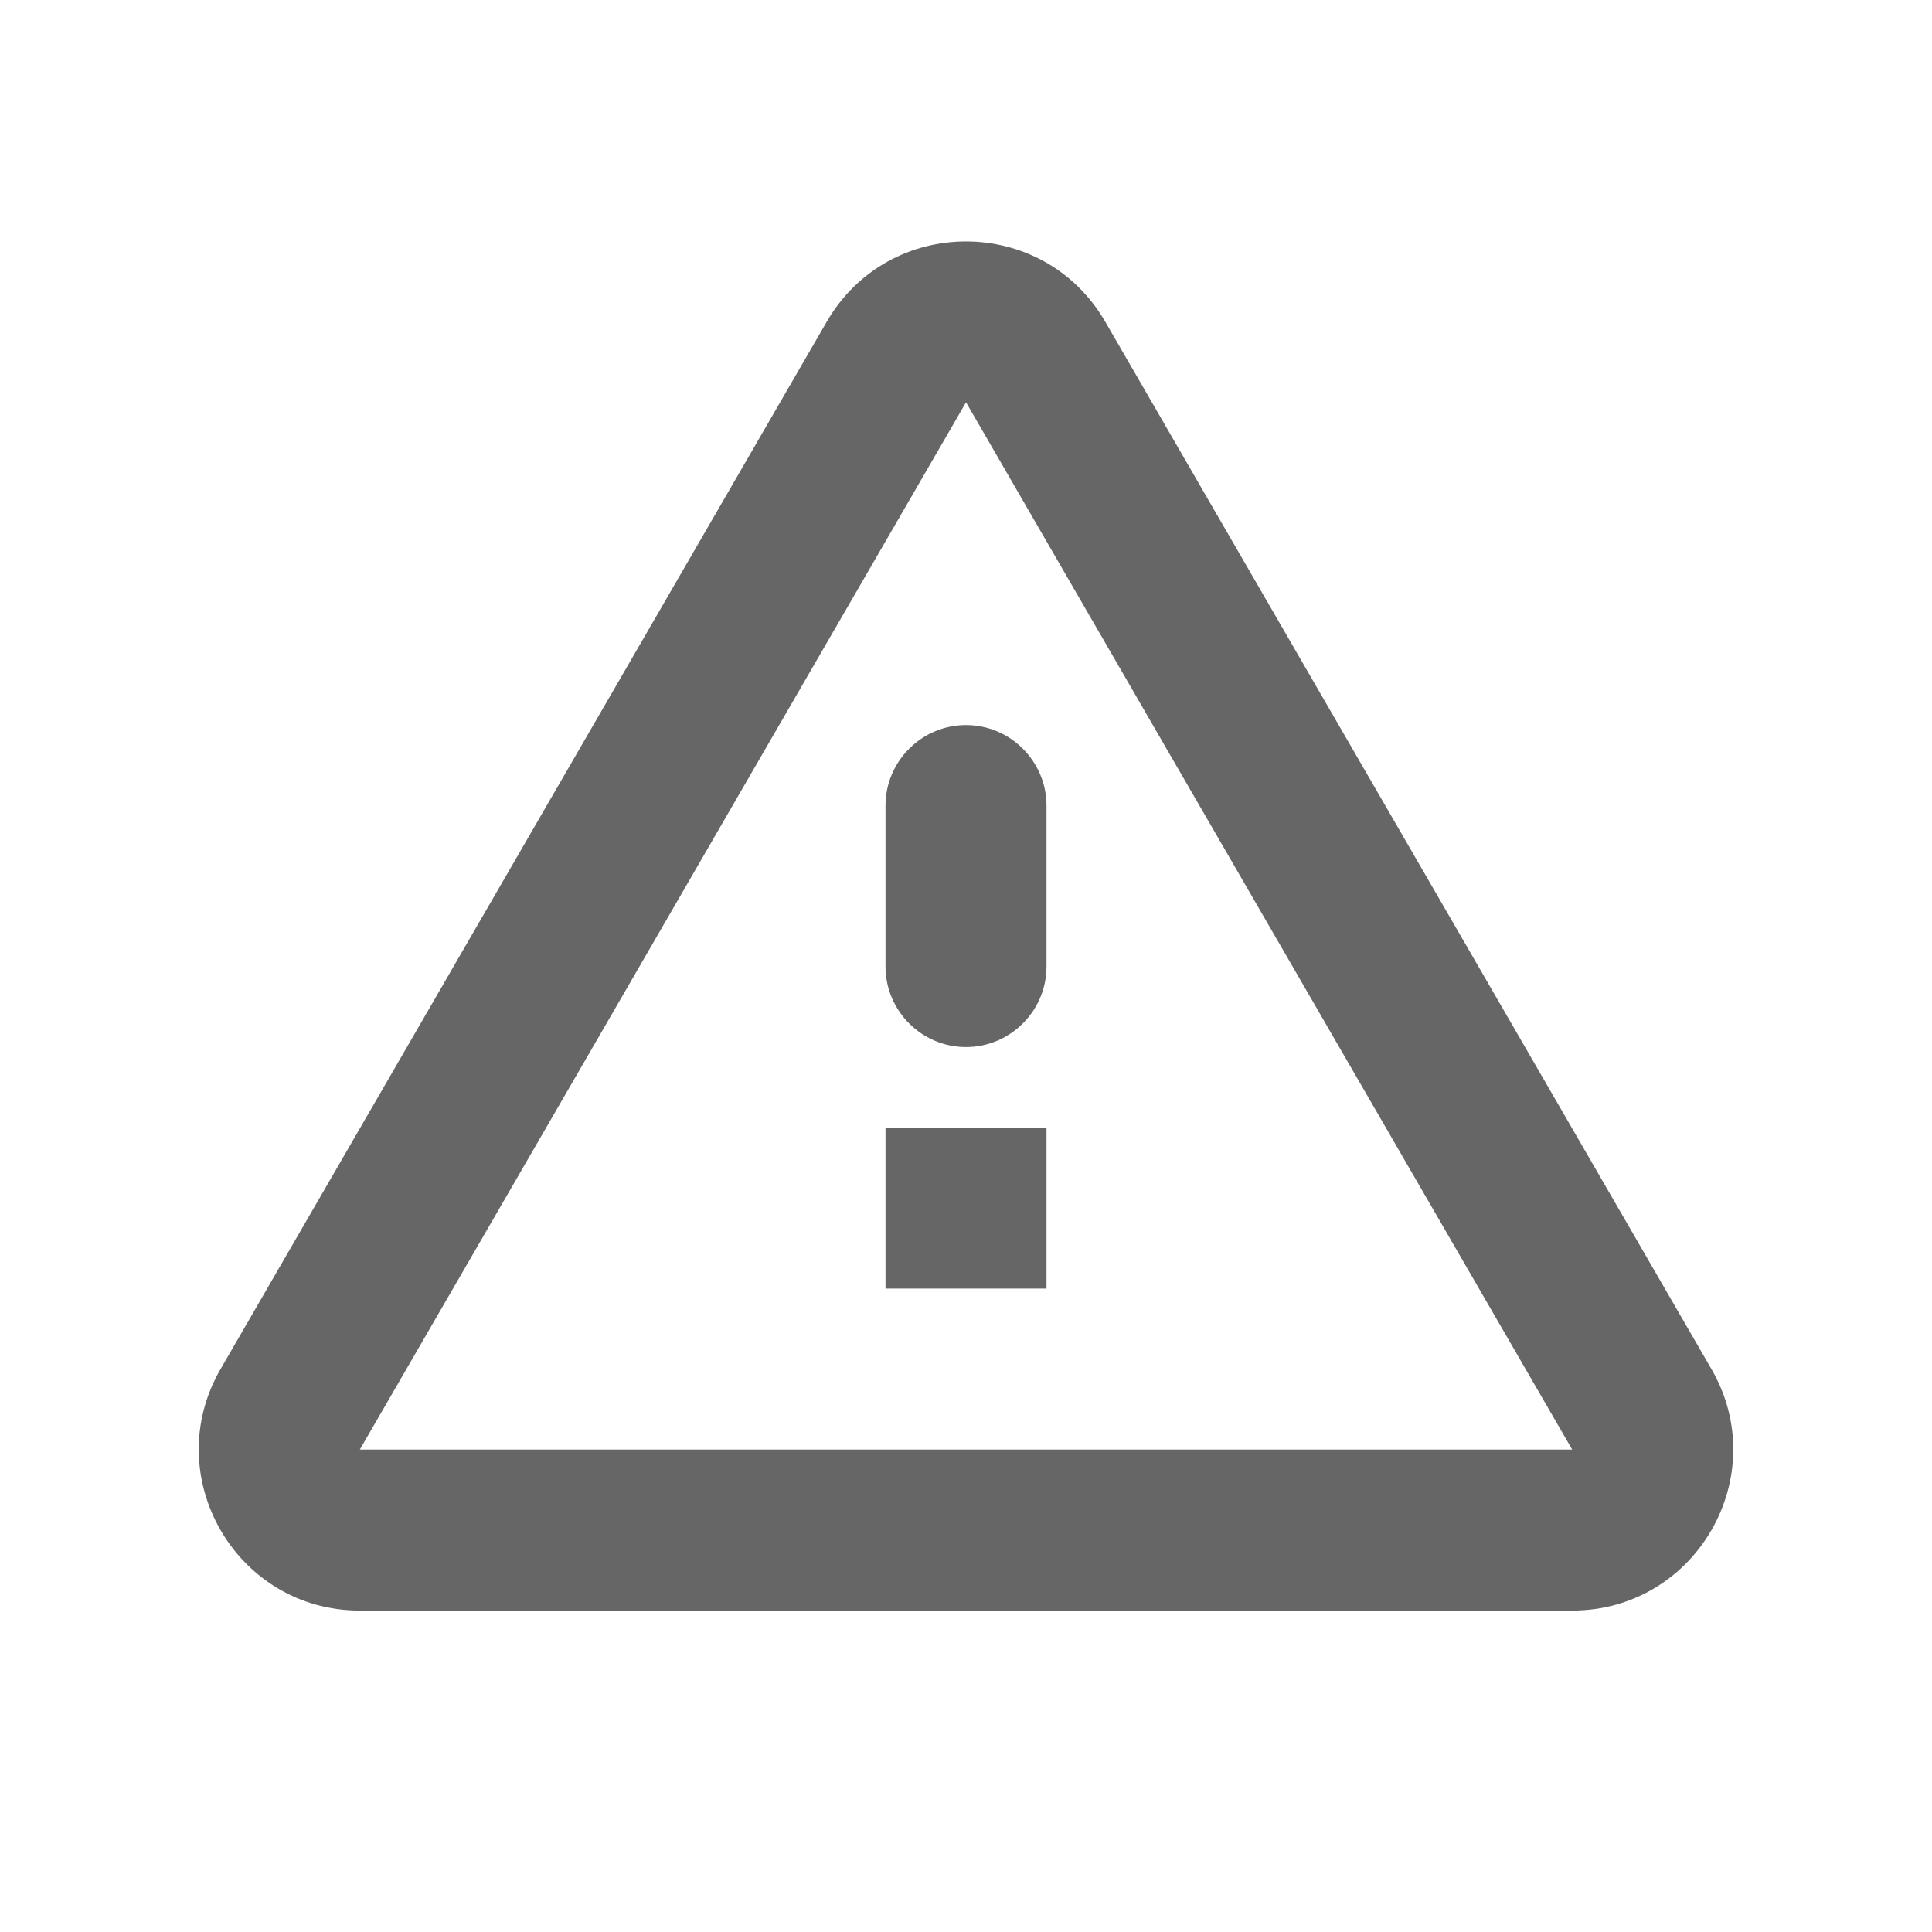
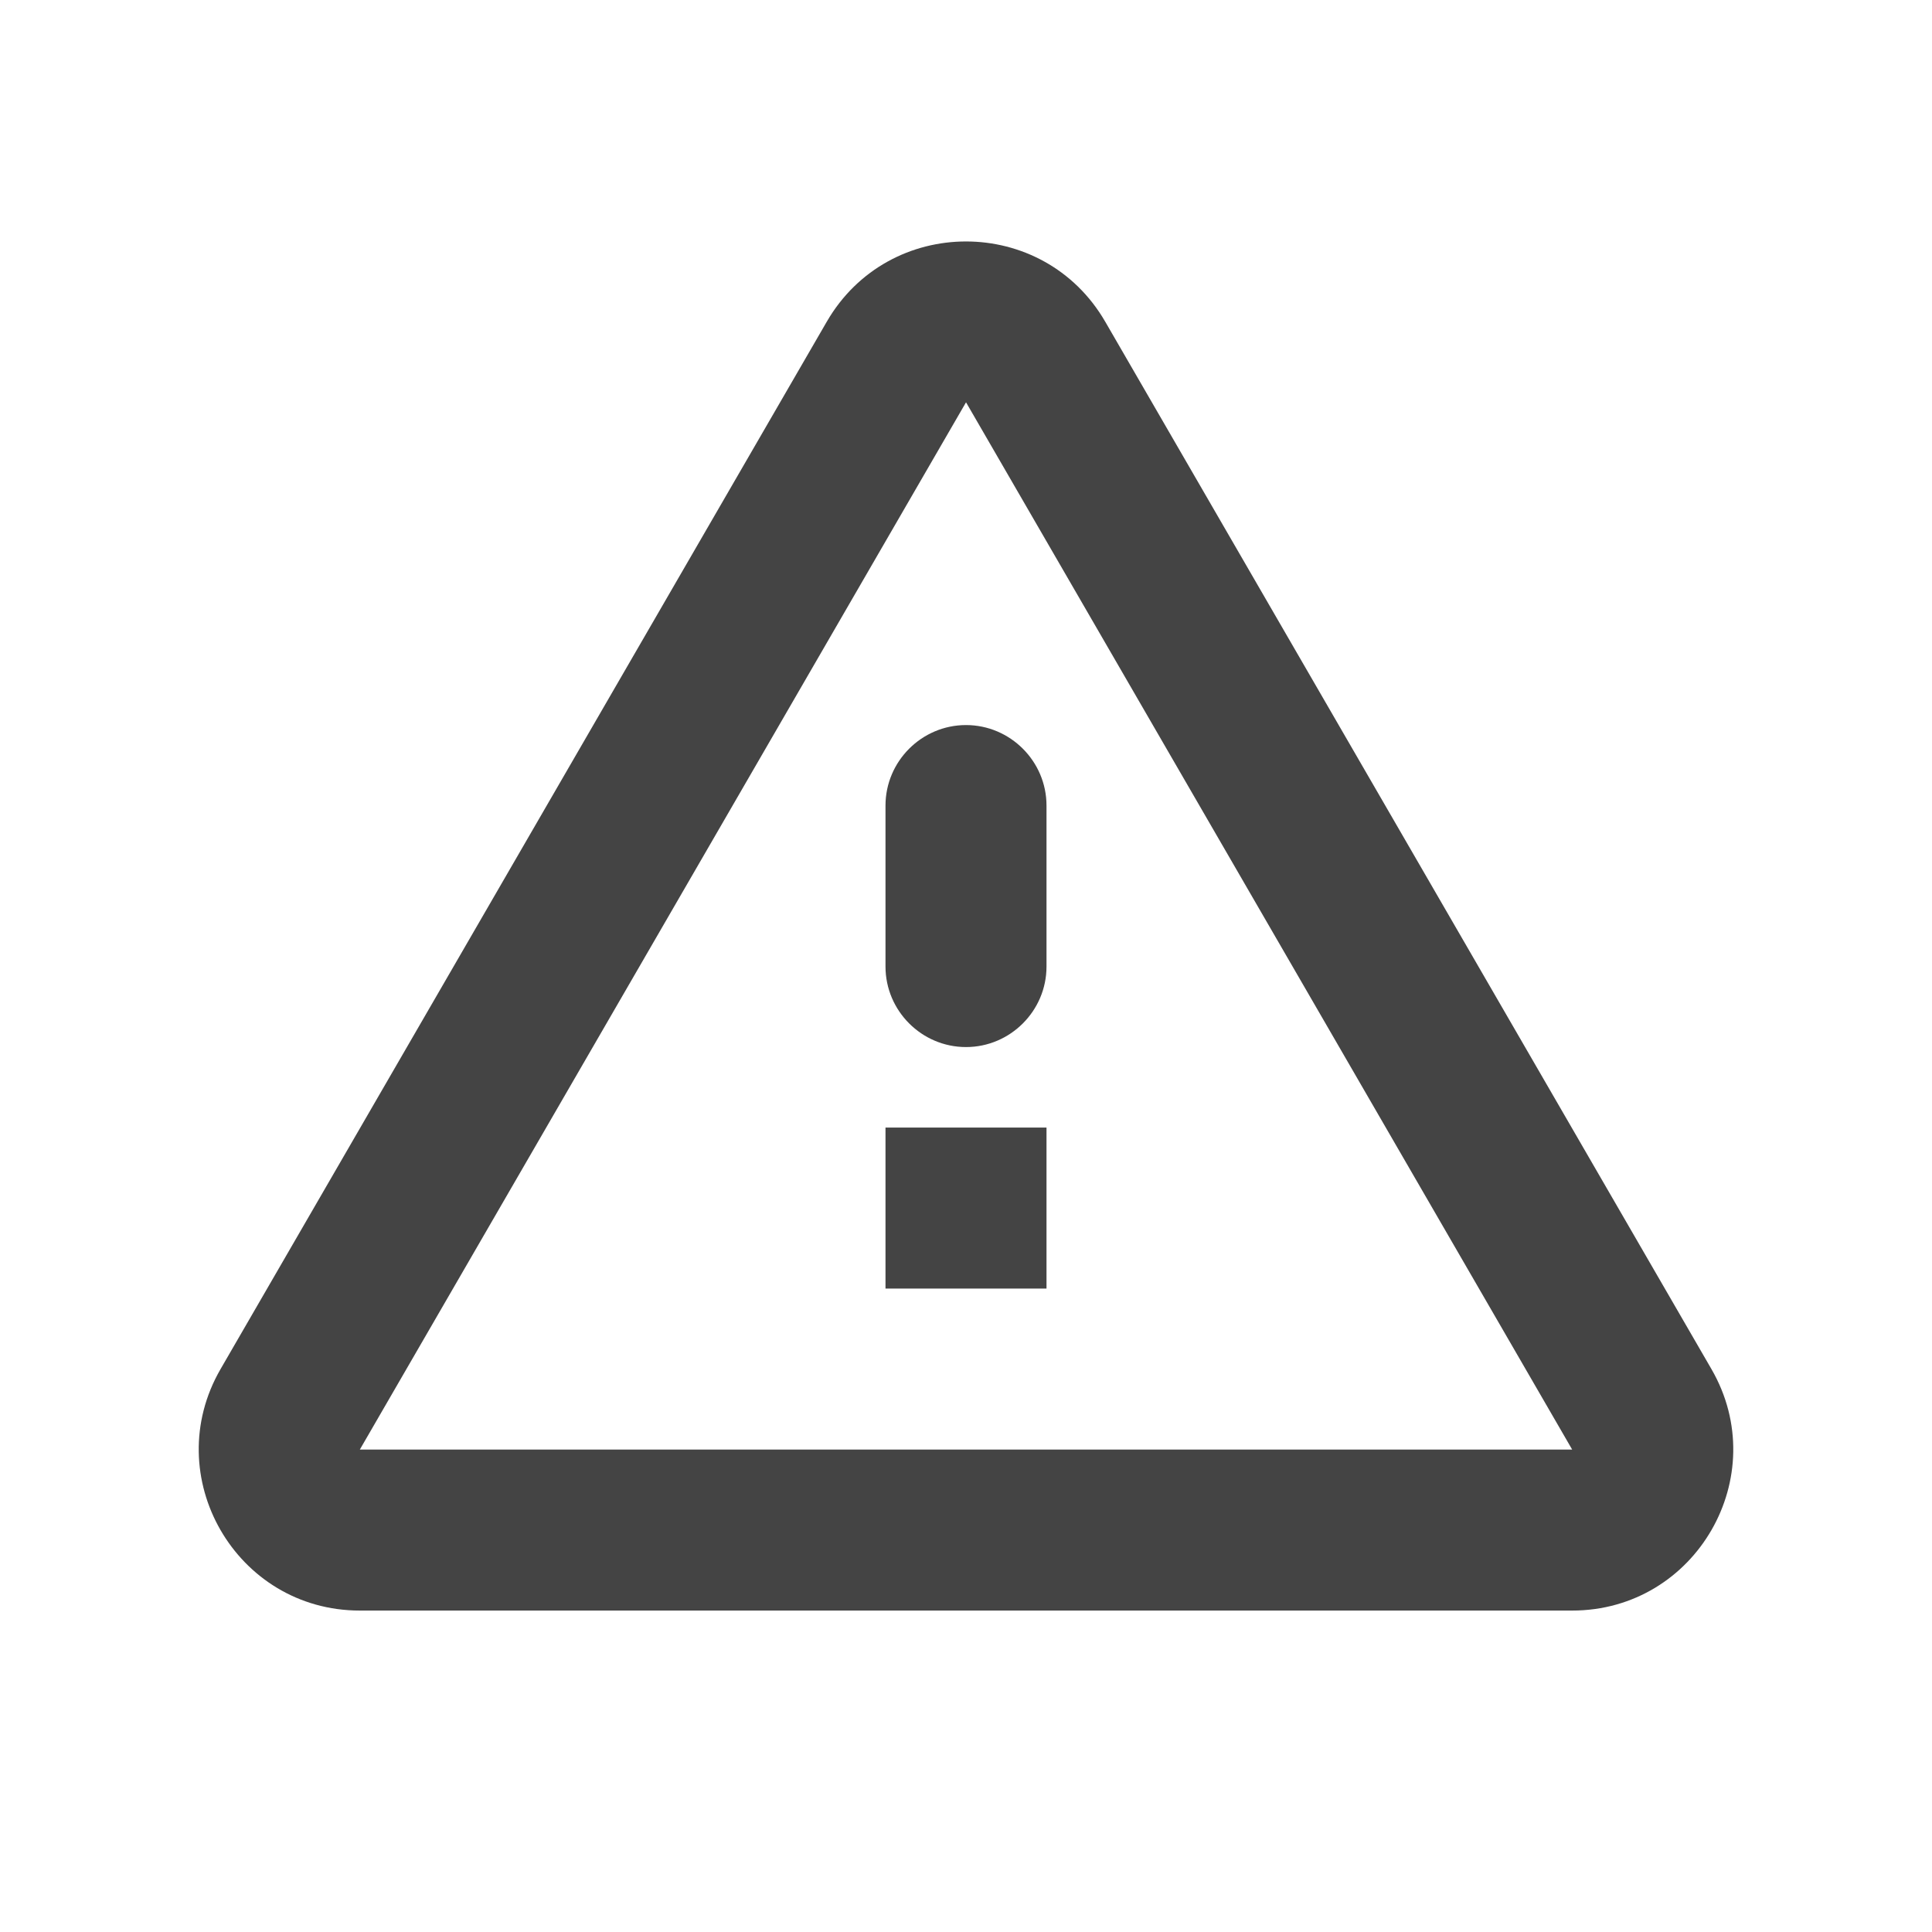
<svg xmlns="http://www.w3.org/2000/svg" width="24" height="24" viewBox="0 0 24 24">
-   <path fill="#666" d="M12 4.997l7.53 13.01H4.47L12 4.998zm-9.26 12.01c-.77 1.33.19 3 1.73 3h15.06c1.54 0 2.5-1.67 1.73-3l-7.53-13.01c-.77-1.33-2.69-1.33-3.46 0l-7.53 13.01zm8.26-7v2c0 .55.45 1 1 1s1-.45 1-1v-2c0-.55-.45-1-1-1s-1 .45-1 1zm0 4h2v2h-2v-2z" />
+   <path fill="#444" d="M12 4.997l7.53 13.01H4.47L12 4.998zm-9.26 12.01c-.77 1.33.19 3 1.73 3h15.06c1.54 0 2.5-1.67 1.73-3l-7.53-13.01c-.77-1.33-2.69-1.33-3.46 0l-7.53 13.01zm8.26-7v2c0 .55.45 1 1 1s1-.45 1-1v-2c0-.55-.45-1-1-1s-1 .45-1 1zm0 4h2v2h-2v-2z" />
</svg>
